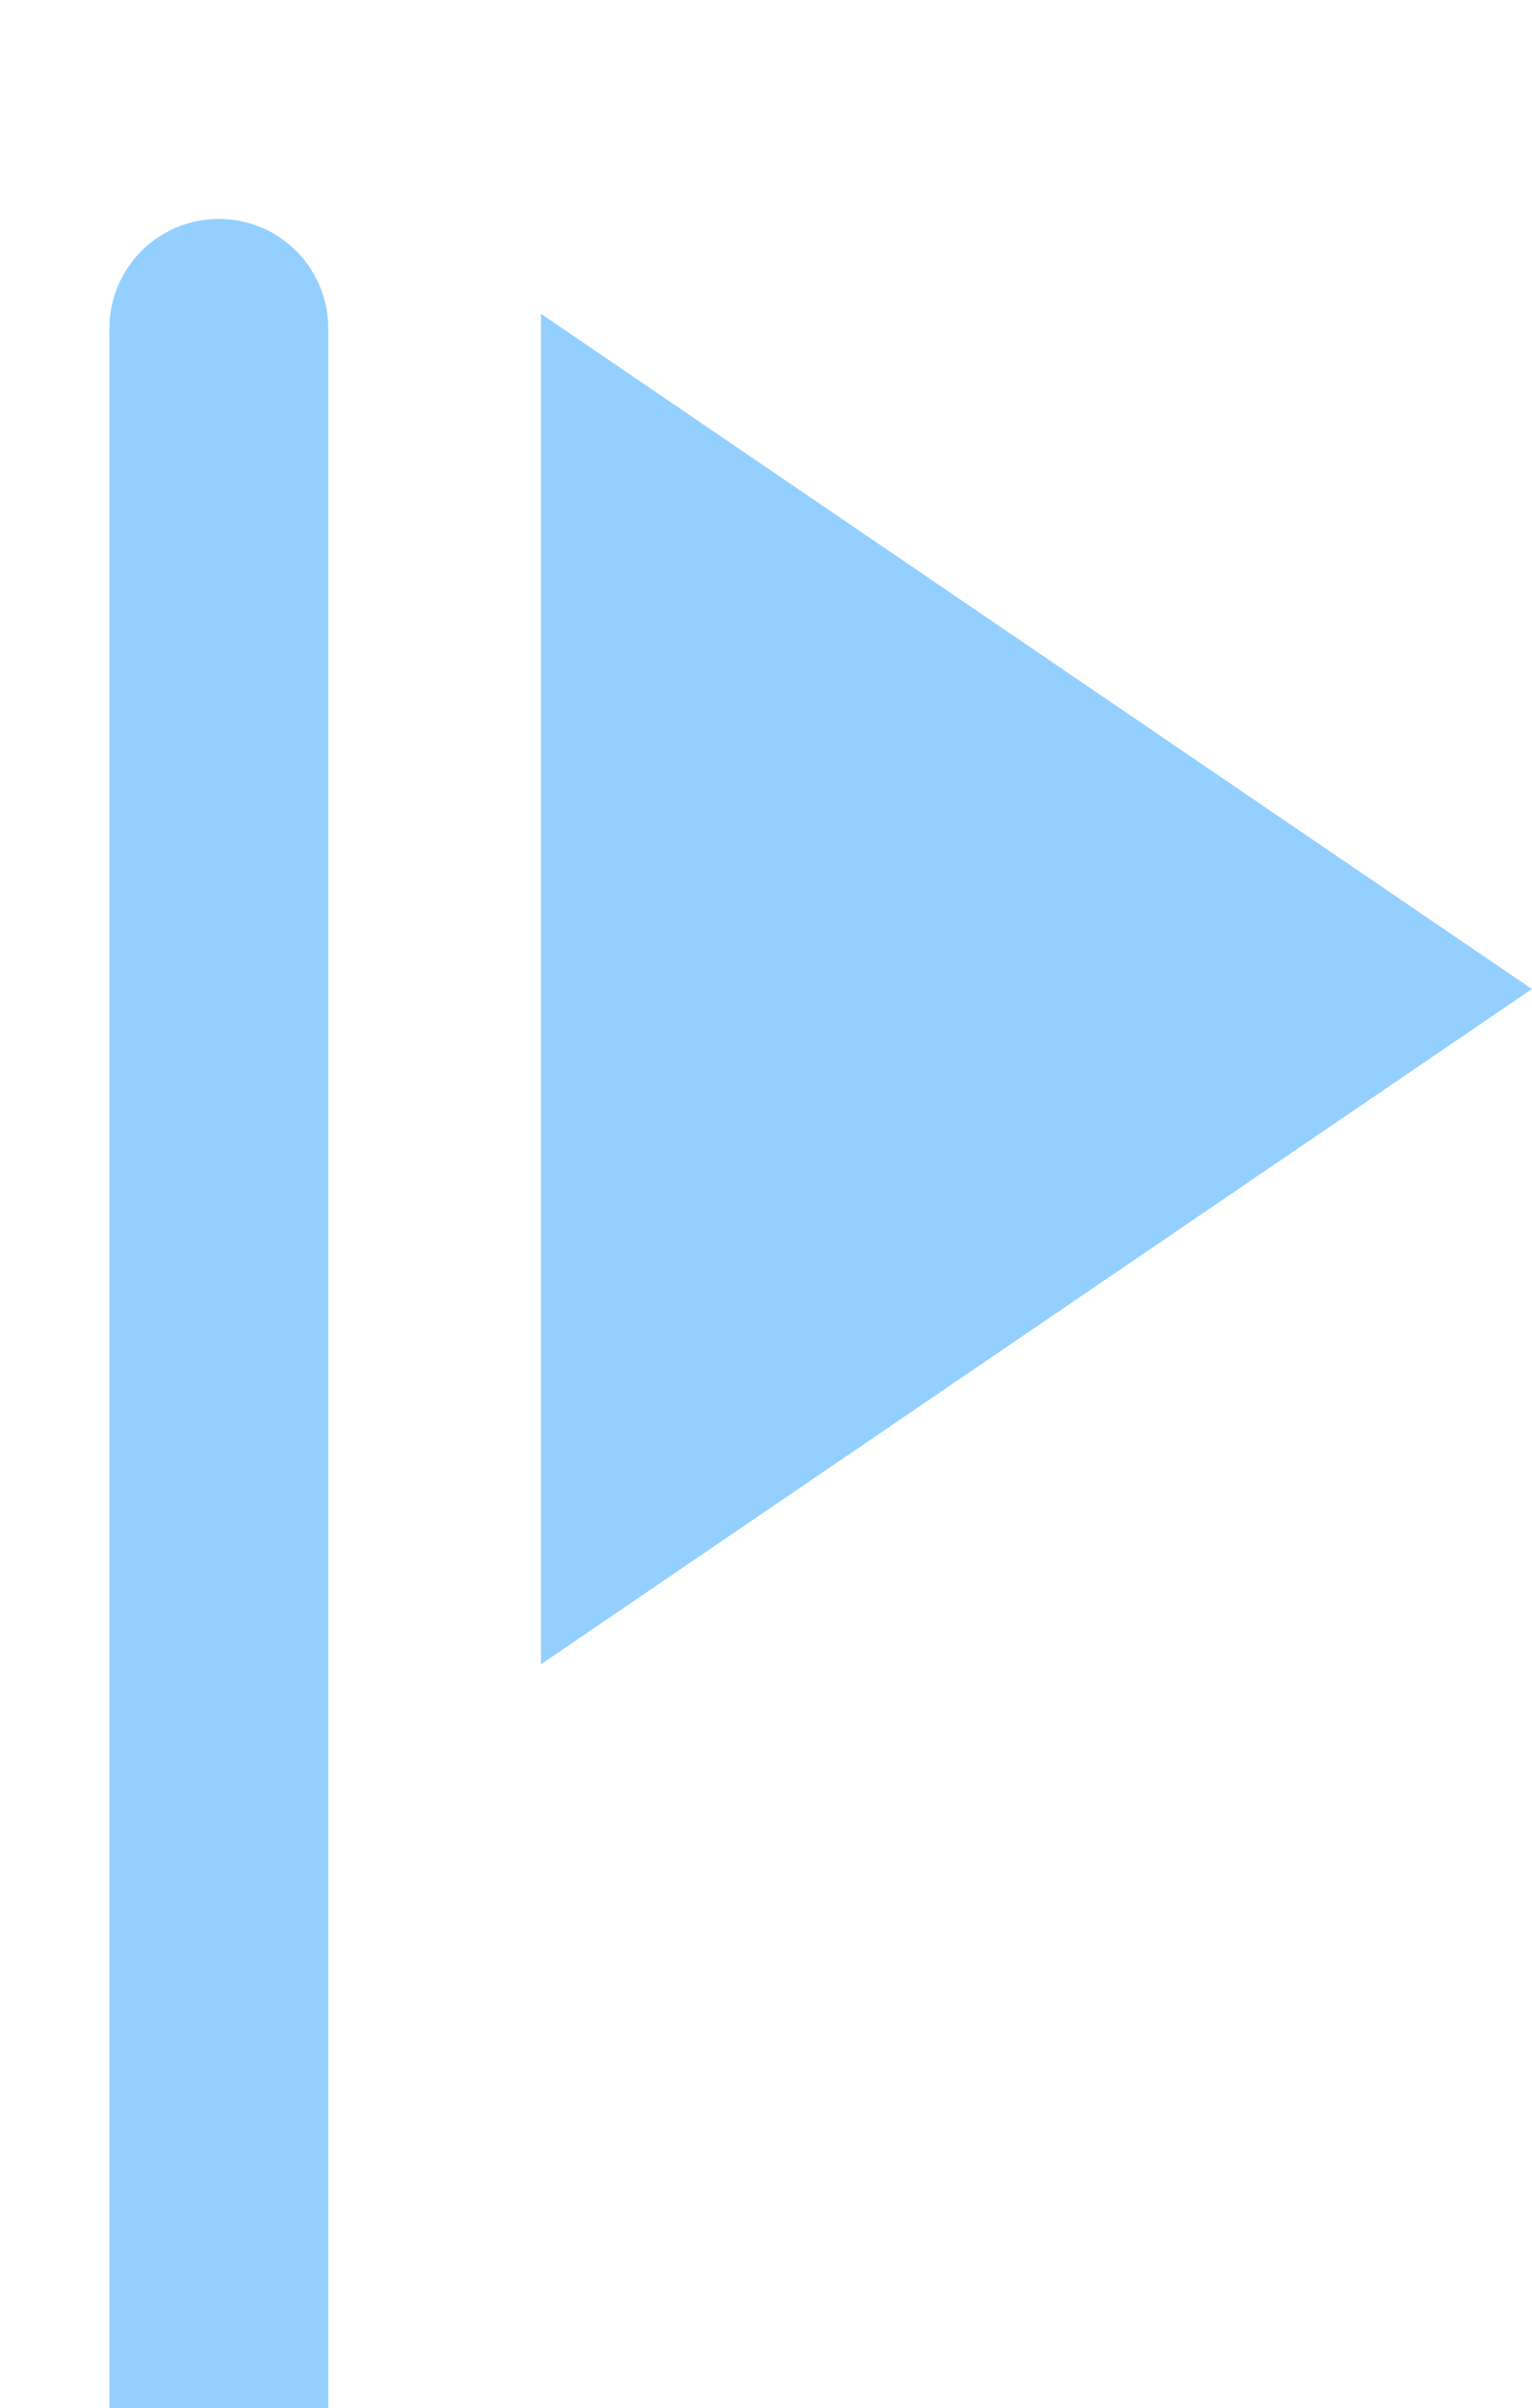
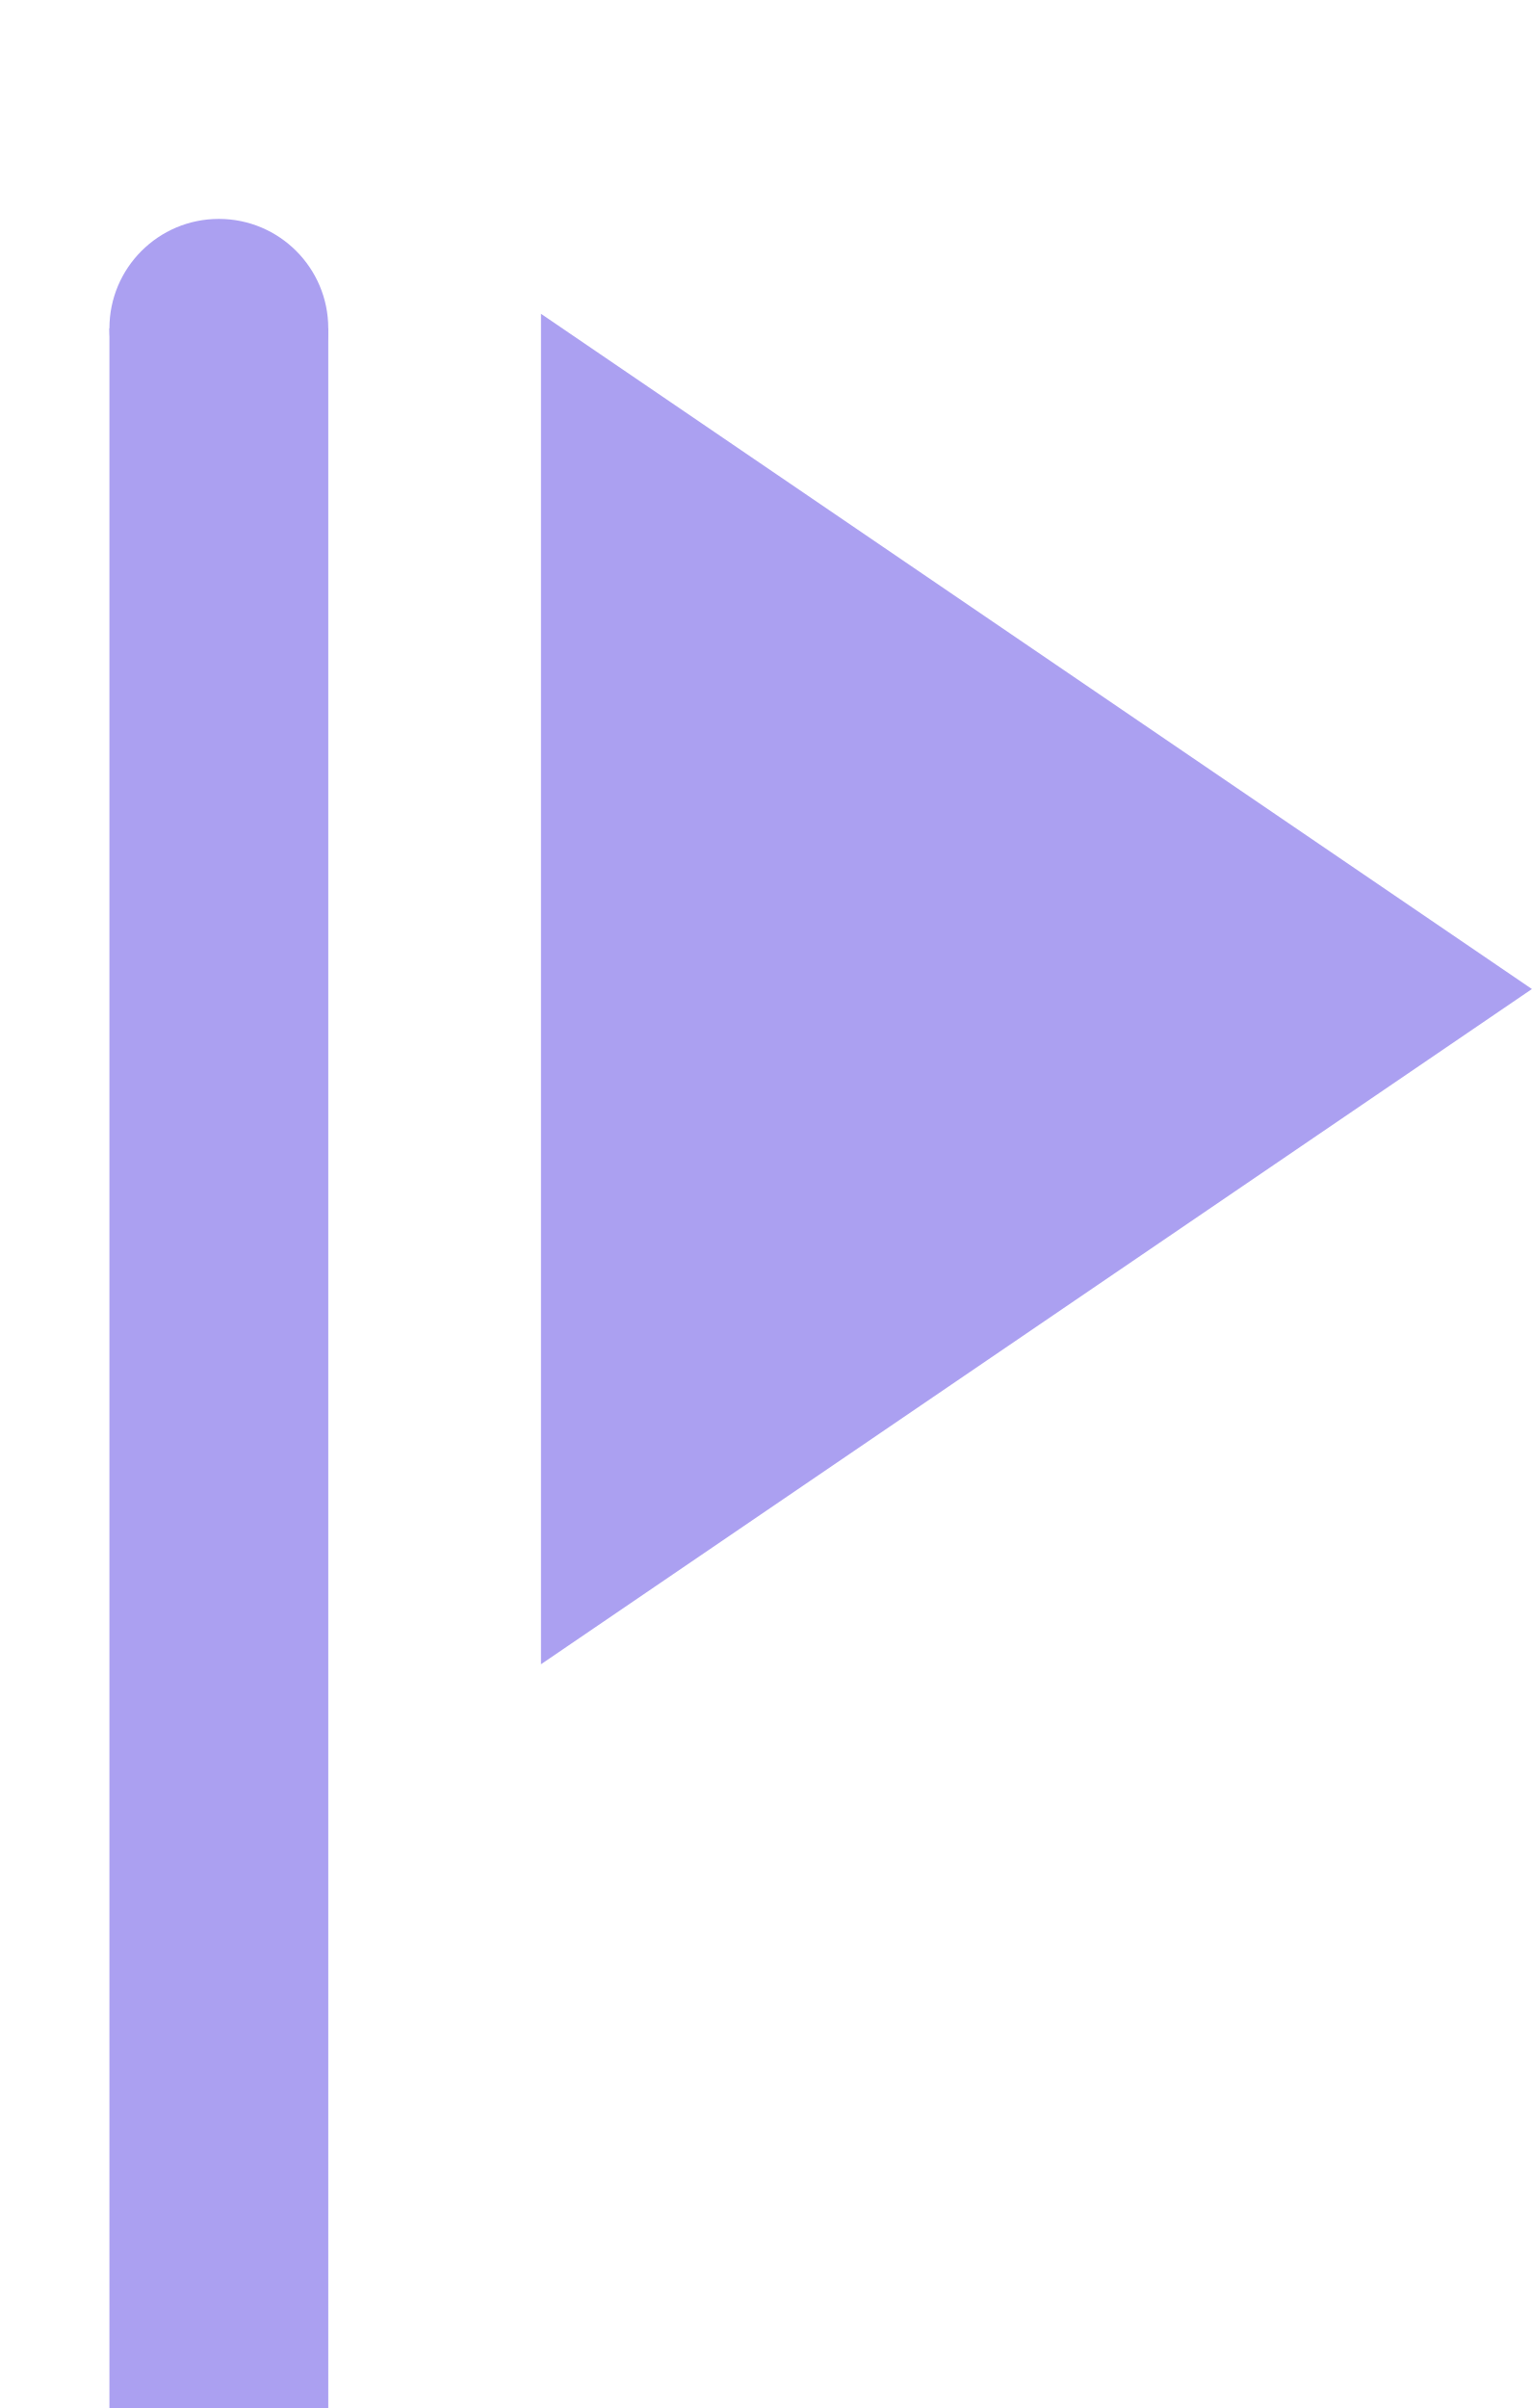
<svg xmlns="http://www.w3.org/2000/svg" width="14" height="22" viewBox="0 0 14 22">
  <defs>
    <style>
-             .cls-1{fill:#94d0ff}.cls-2{fill:none}
+             .prefix__cls-1{fill:#aba0f1}
        </style>
  </defs>
-   <g id="그룹_612" data-name="그룹 612" transform="translate(0 -.423)">
-     <g id="그룹_415" data-name="그룹 415" transform="translate(1 2.423)">
-       <path id="사각형_112" d="M0 0h2v19H0z" class="cls-1" data-name="사각형 112" transform="translate(0 1)" />
-       <path id="패스_889" d="M303 164.338V152l9.056 6.169z" class="cls-1" data-name="패스 889" transform="translate(-299.056 -151.133)" />
-       <circle id="타원_49" cx="1" cy="1" r="1" class="cls-1" data-name="타원 49" />
+   <g id="prefix__그룹_612" data-name="그룹 612" transform="translate(0 -.423)">
+     <g id="prefix__그룹_415" data-name="그룹 415" transform="translate(1 2.423)">
+       <path id="prefix__사각형_112" d="M0 0H2V19H0z" class="prefix__cls-1" data-name="사각형 112" transform="translate(0 1)" />
+       <path id="prefix__패스_889" d="M303 164.338V152l9.056 6.169z" class="prefix__cls-1" data-name="패스 889" transform="translate(-299.056 -151.133)" />
+       <circle id="prefix__타원_49" cx="1" cy="1" r="1" class="prefix__cls-1" data-name="타원 49" />
    </g>
-     <path id="사각형_113" d="M0 0h13.743v22H0z" class="cls-2" data-name="사각형 113" transform="translate(0 .423)" />
+     <path id="prefix__사각형_113" d="M0 0H13.743V22H0z" data-name="사각형 113" transform="translate(0 .423)" style="fill:none" />
  </g>
</svg>
